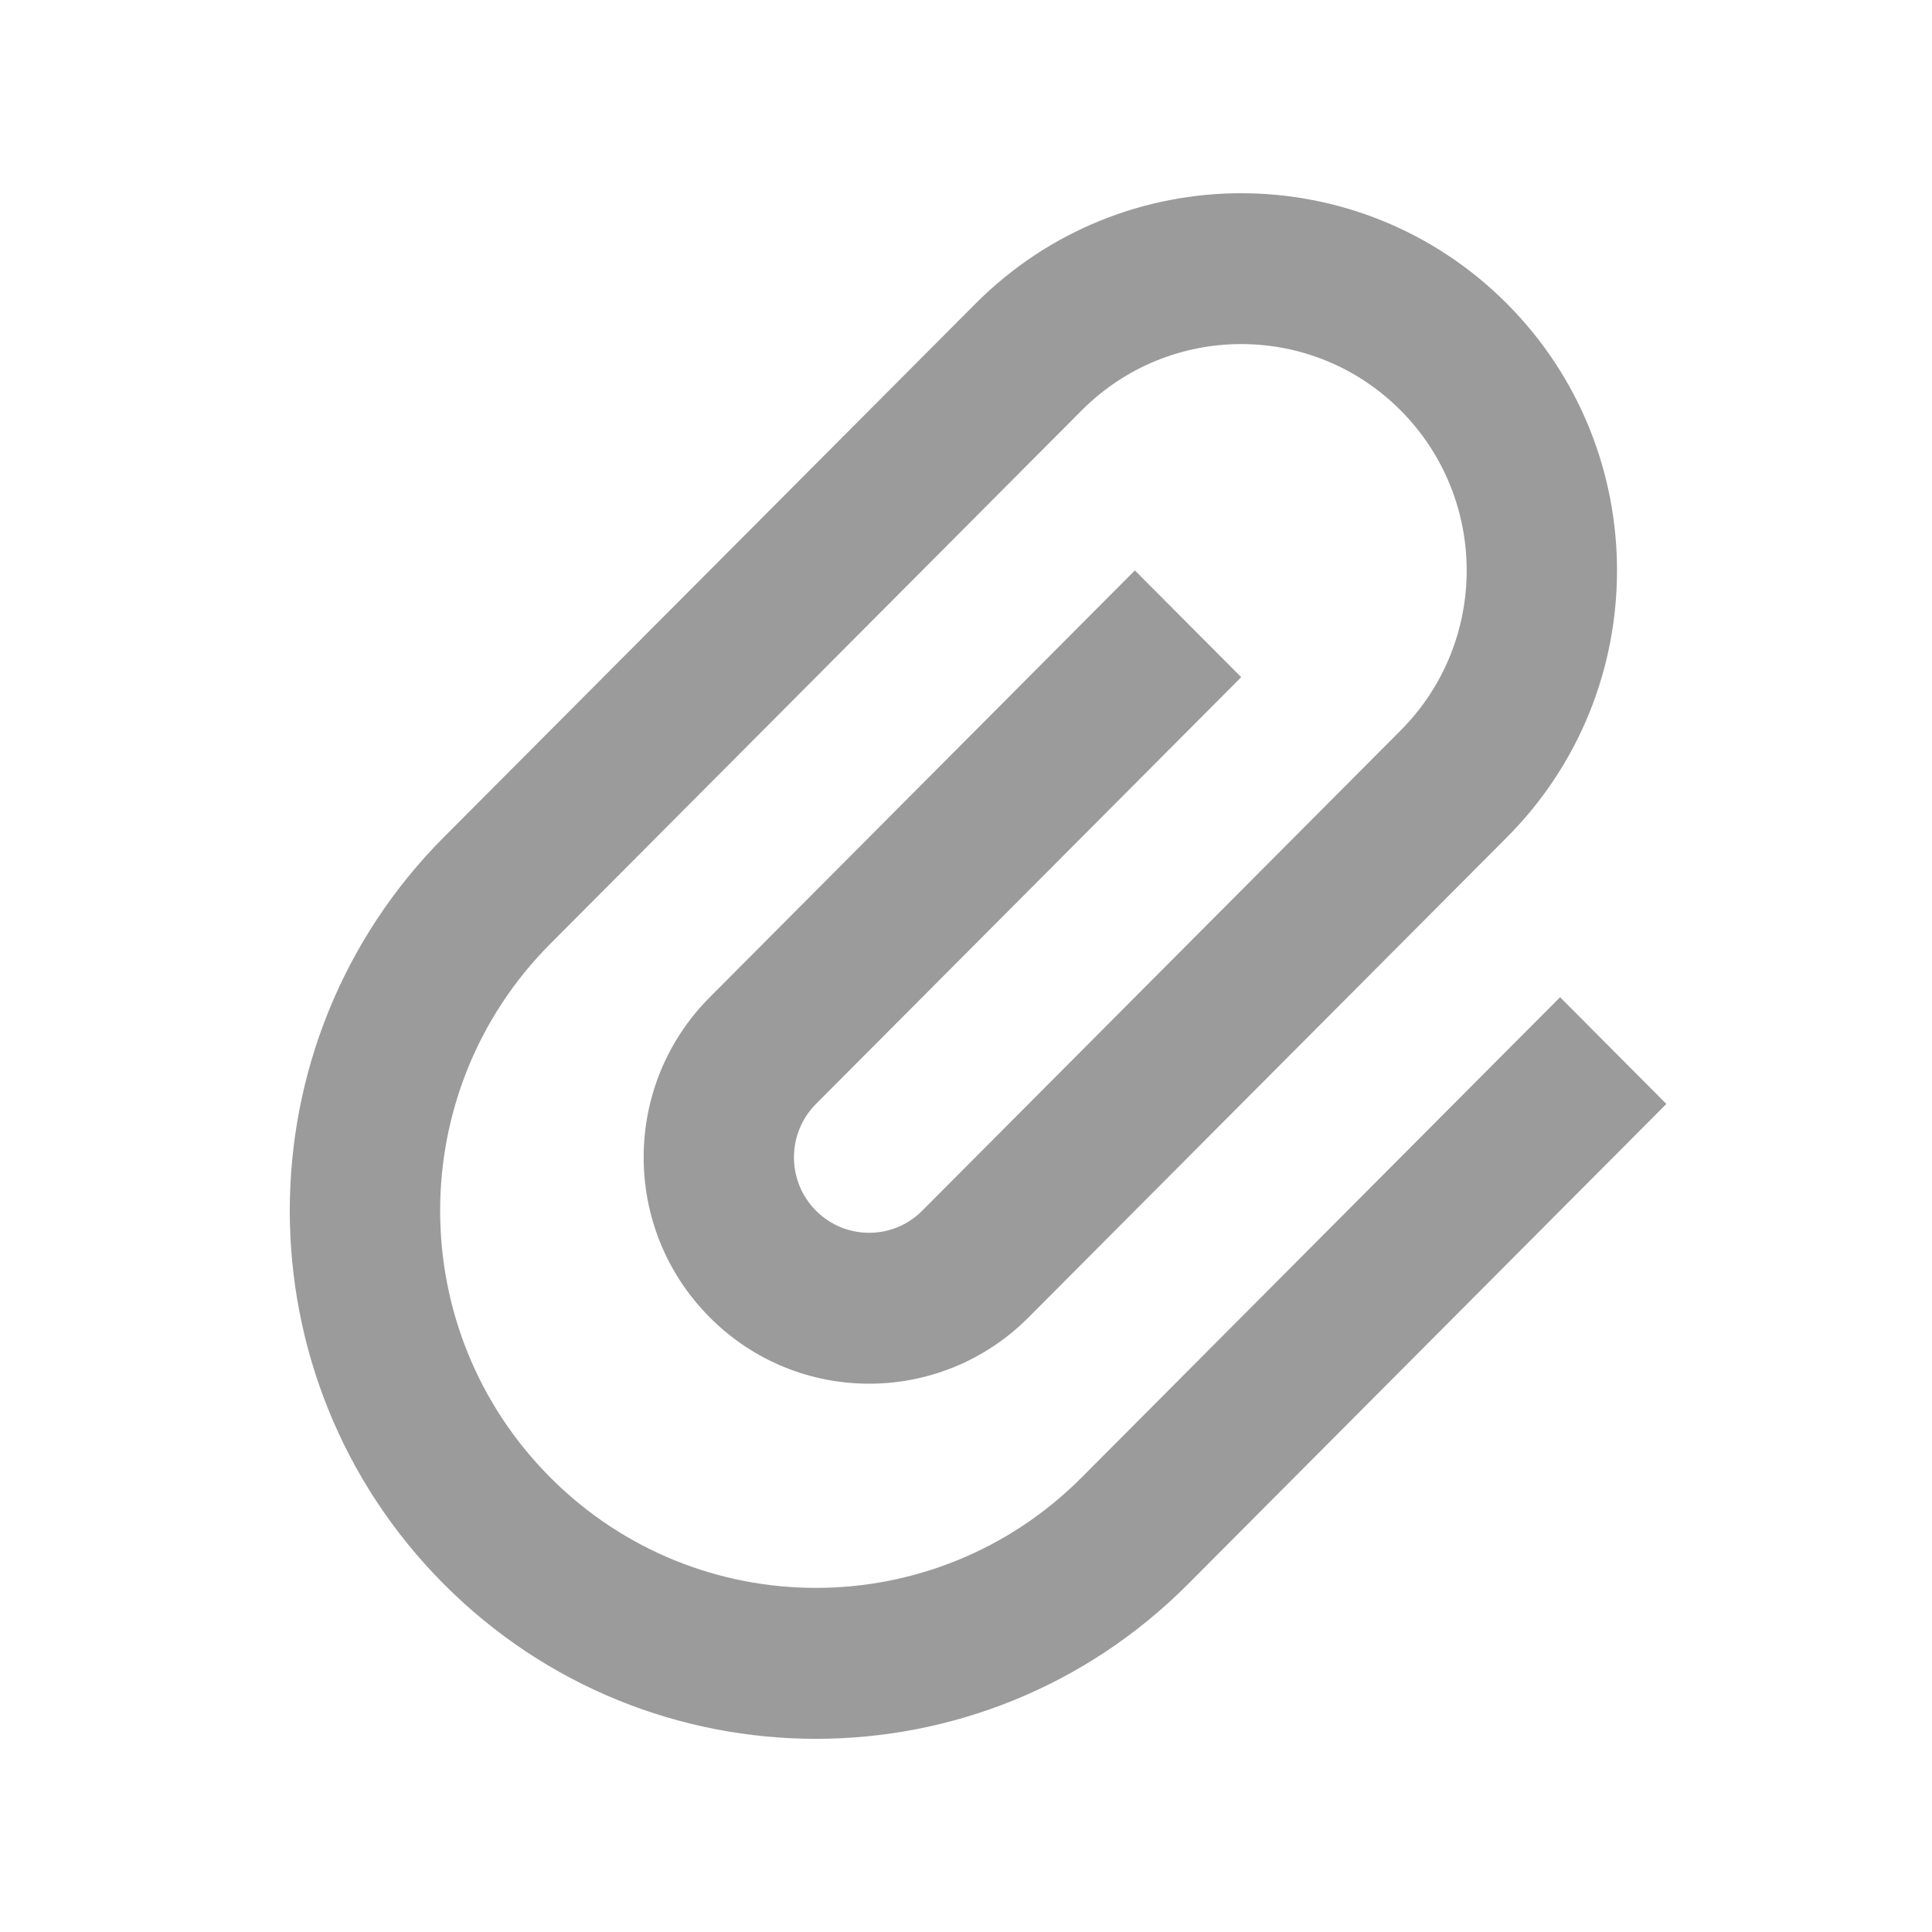
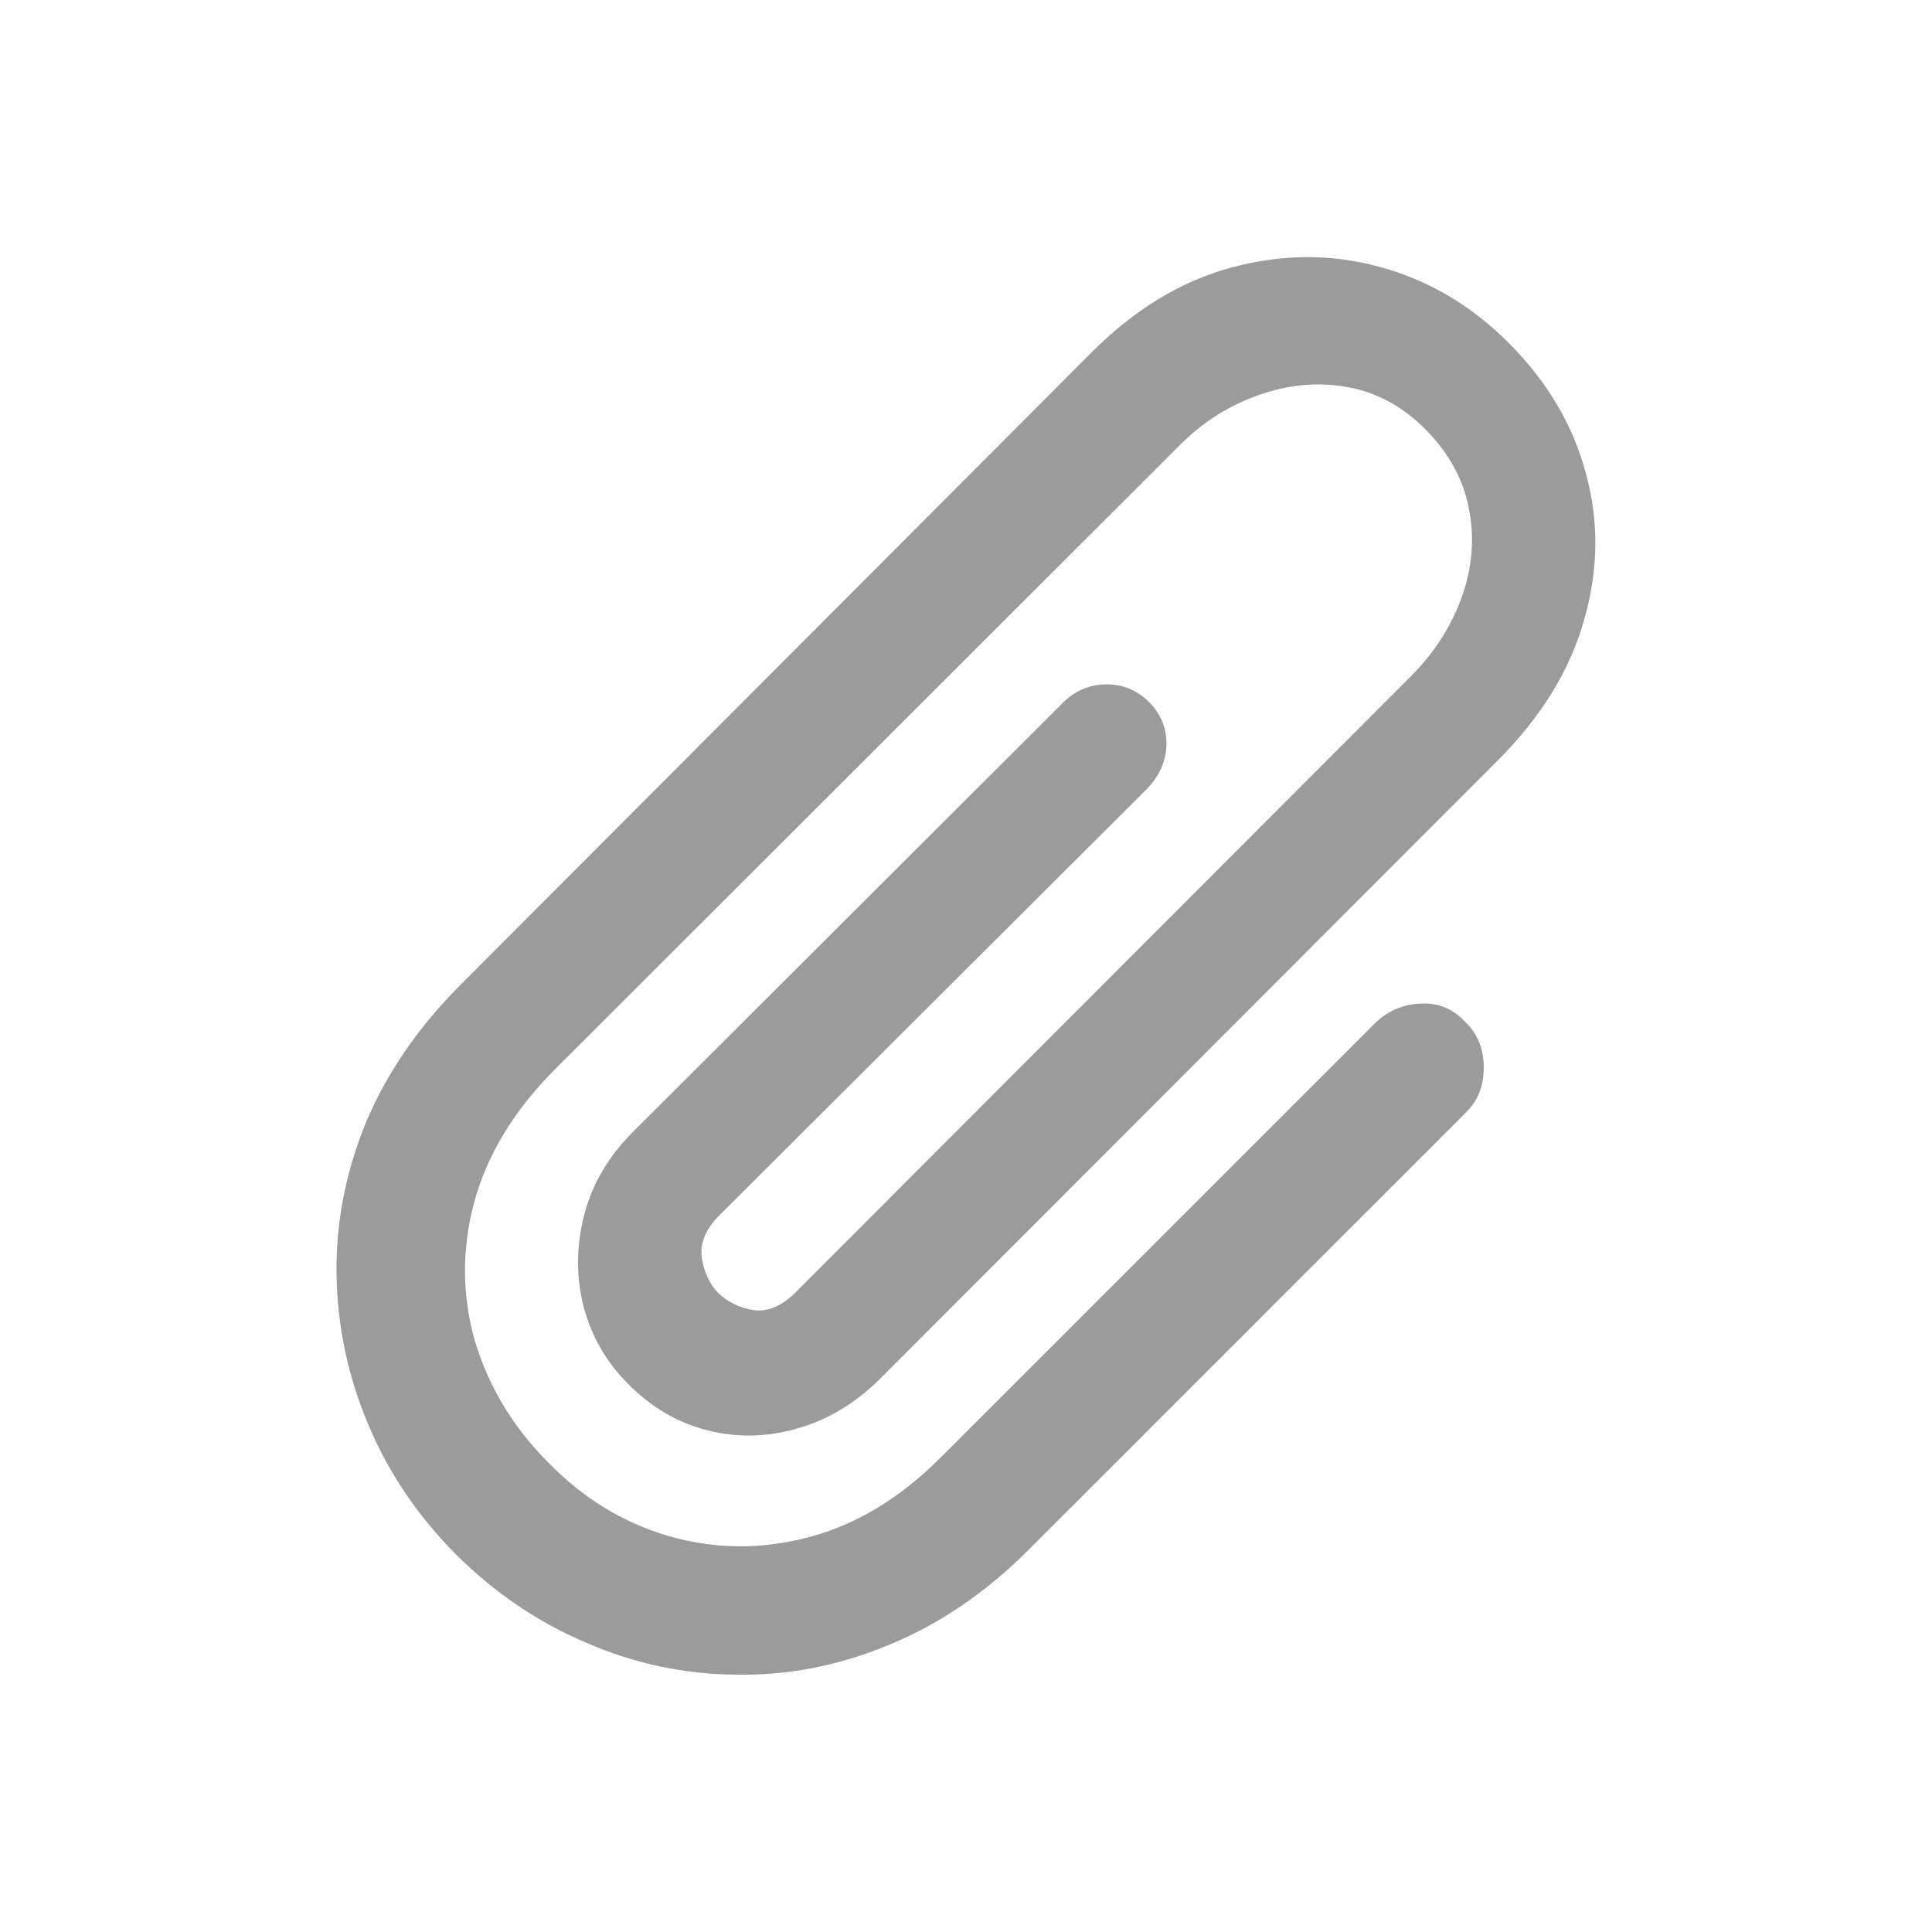
<svg xmlns="http://www.w3.org/2000/svg" width="20" height="20" viewBox="0 0 20 20" fill="none">
-   <path d="M14.499 7.562C15.411 6.647 15.411 5.164 14.499 4.248C13.588 3.333 12.11 3.333 11.198 4.248L5.696 9.771C4.177 11.296 4.176 13.769 5.696 15.294C7.215 16.819 9.678 16.819 11.198 15.294L16.15 10.323L17.25 11.428L12.298 16.399C10.171 18.534 6.722 18.534 4.595 16.399C2.468 14.264 2.468 10.802 4.595 8.666L10.098 3.144C11.617 1.619 14.08 1.619 15.6 3.144C17.119 4.669 17.119 7.142 15.6 8.667L10.648 13.637C9.736 14.553 8.258 14.553 7.347 13.637C6.435 12.722 6.435 11.239 7.347 10.324L11.748 5.905L12.849 7.01L8.447 11.428C8.143 11.733 8.143 12.228 8.447 12.533C8.751 12.838 9.244 12.838 9.547 12.533L14.499 7.562Z" fill="#9B9B9B" />
+   <path d="M14.239 10.587C14.367 10.464 14.522 10.398 14.704 10.389C14.886 10.379 15.039 10.441 15.162 10.573C15.294 10.696 15.36 10.856 15.36 11.052C15.36 11.243 15.297 11.4 15.169 11.523L10.634 16.058C10.192 16.496 9.714 16.819 9.199 17.029C8.684 17.243 8.157 17.346 7.62 17.336C7.086 17.332 6.571 17.223 6.075 17.008C5.578 16.799 5.129 16.496 4.728 16.099C4.327 15.698 4.022 15.247 3.812 14.746C3.602 14.249 3.493 13.734 3.484 13.201C3.475 12.668 3.575 12.143 3.785 11.628C3.999 11.114 4.327 10.635 4.769 10.193L11.283 3.665C11.734 3.209 12.222 2.911 12.746 2.77C13.27 2.628 13.783 2.626 14.284 2.763C14.785 2.899 15.23 3.161 15.617 3.549C16.018 3.95 16.285 4.401 16.417 4.902C16.554 5.399 16.547 5.907 16.396 6.427C16.25 6.942 15.952 7.425 15.501 7.876L9.103 14.281C8.848 14.531 8.565 14.7 8.255 14.787C7.945 14.878 7.635 14.885 7.326 14.807C7.016 14.73 6.74 14.568 6.498 14.322C6.275 14.098 6.122 13.832 6.04 13.522C5.963 13.212 5.965 12.898 6.047 12.579C6.129 12.26 6.296 11.975 6.546 11.724L10.988 7.29C11.115 7.157 11.266 7.089 11.439 7.085C11.612 7.08 11.762 7.139 11.89 7.262C12.018 7.39 12.079 7.54 12.075 7.713C12.07 7.882 12.002 8.035 11.869 8.171L7.449 12.579C7.307 12.72 7.246 12.866 7.264 13.016C7.287 13.166 7.344 13.29 7.435 13.385C7.535 13.481 7.658 13.54 7.804 13.563C7.954 13.581 8.1 13.517 8.242 13.372L14.605 7.001C14.847 6.759 15.022 6.486 15.132 6.181C15.241 5.875 15.266 5.572 15.207 5.272C15.152 4.971 15.004 4.697 14.762 4.451C14.526 4.21 14.254 4.062 13.949 4.007C13.644 3.952 13.338 3.98 13.033 4.089C12.728 4.194 12.454 4.367 12.213 4.608L5.733 11.082C5.314 11.505 5.038 11.963 4.906 12.456C4.778 12.943 4.783 13.422 4.919 13.891C5.061 14.361 5.314 14.777 5.678 15.142C6.038 15.511 6.453 15.764 6.922 15.901C7.396 16.038 7.877 16.042 8.365 15.915C8.857 15.787 9.315 15.511 9.739 15.087L14.239 10.587Z" fill="#9B9B9B" />
</svg>
